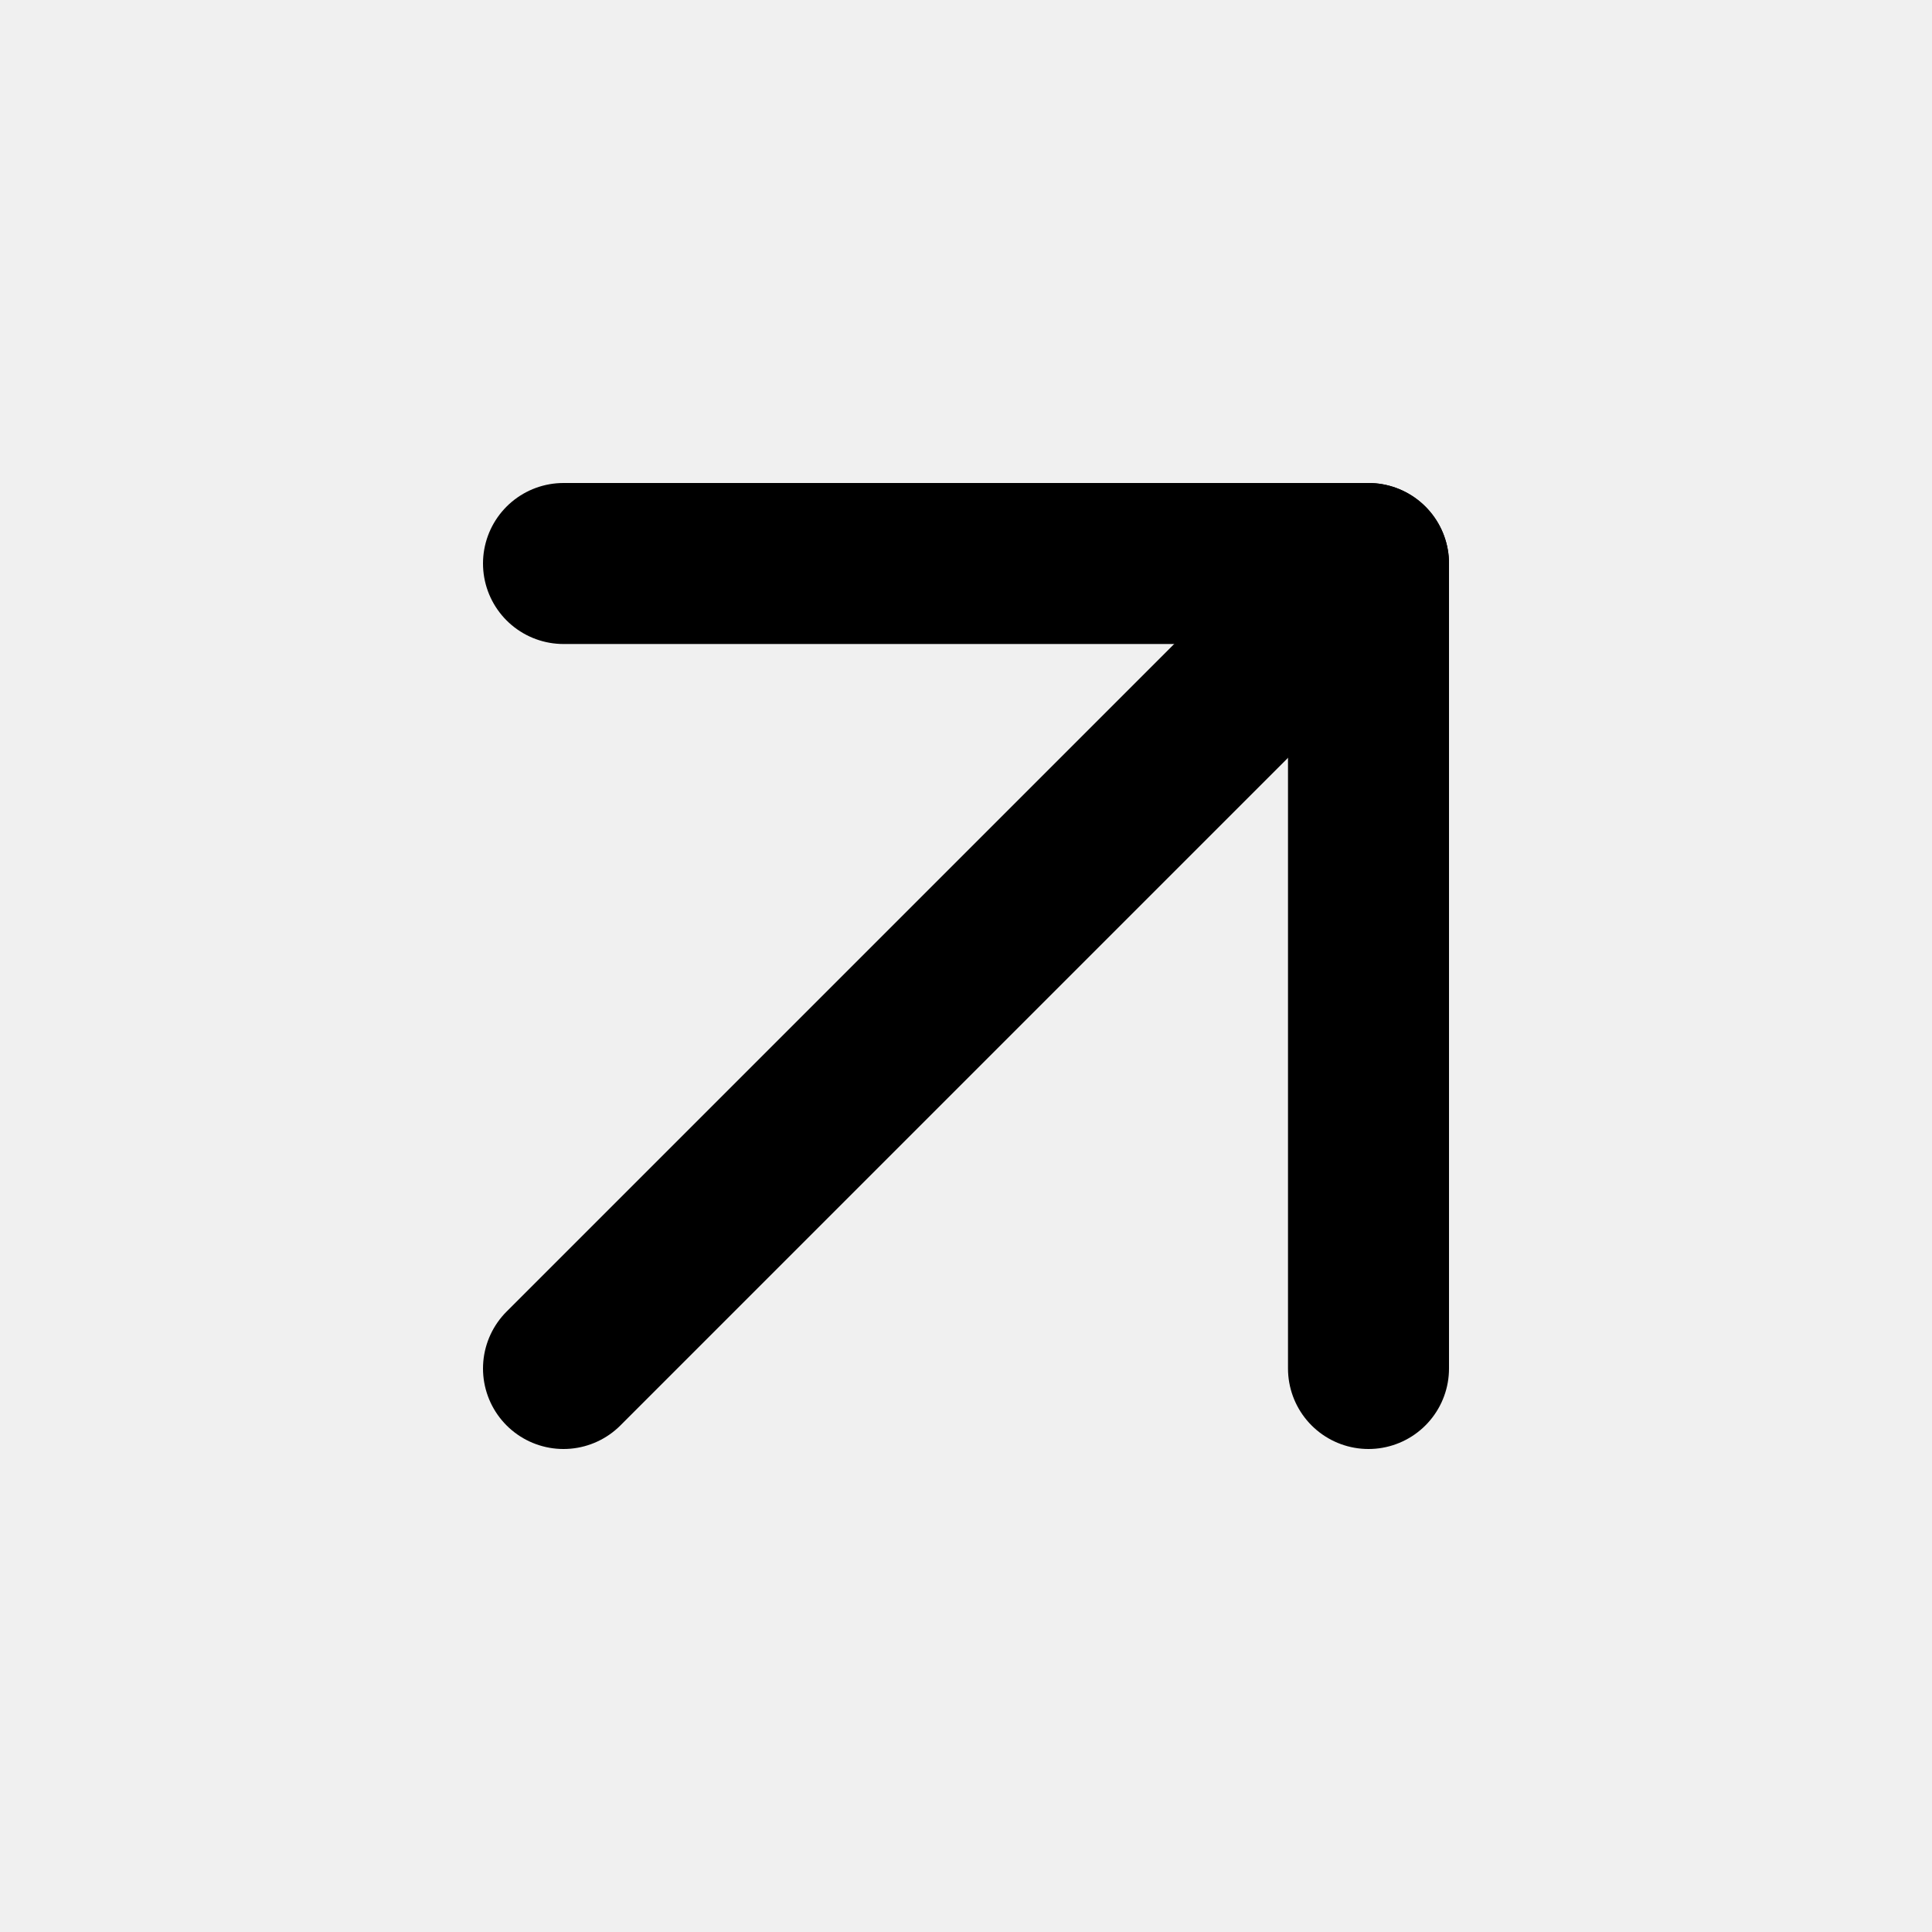
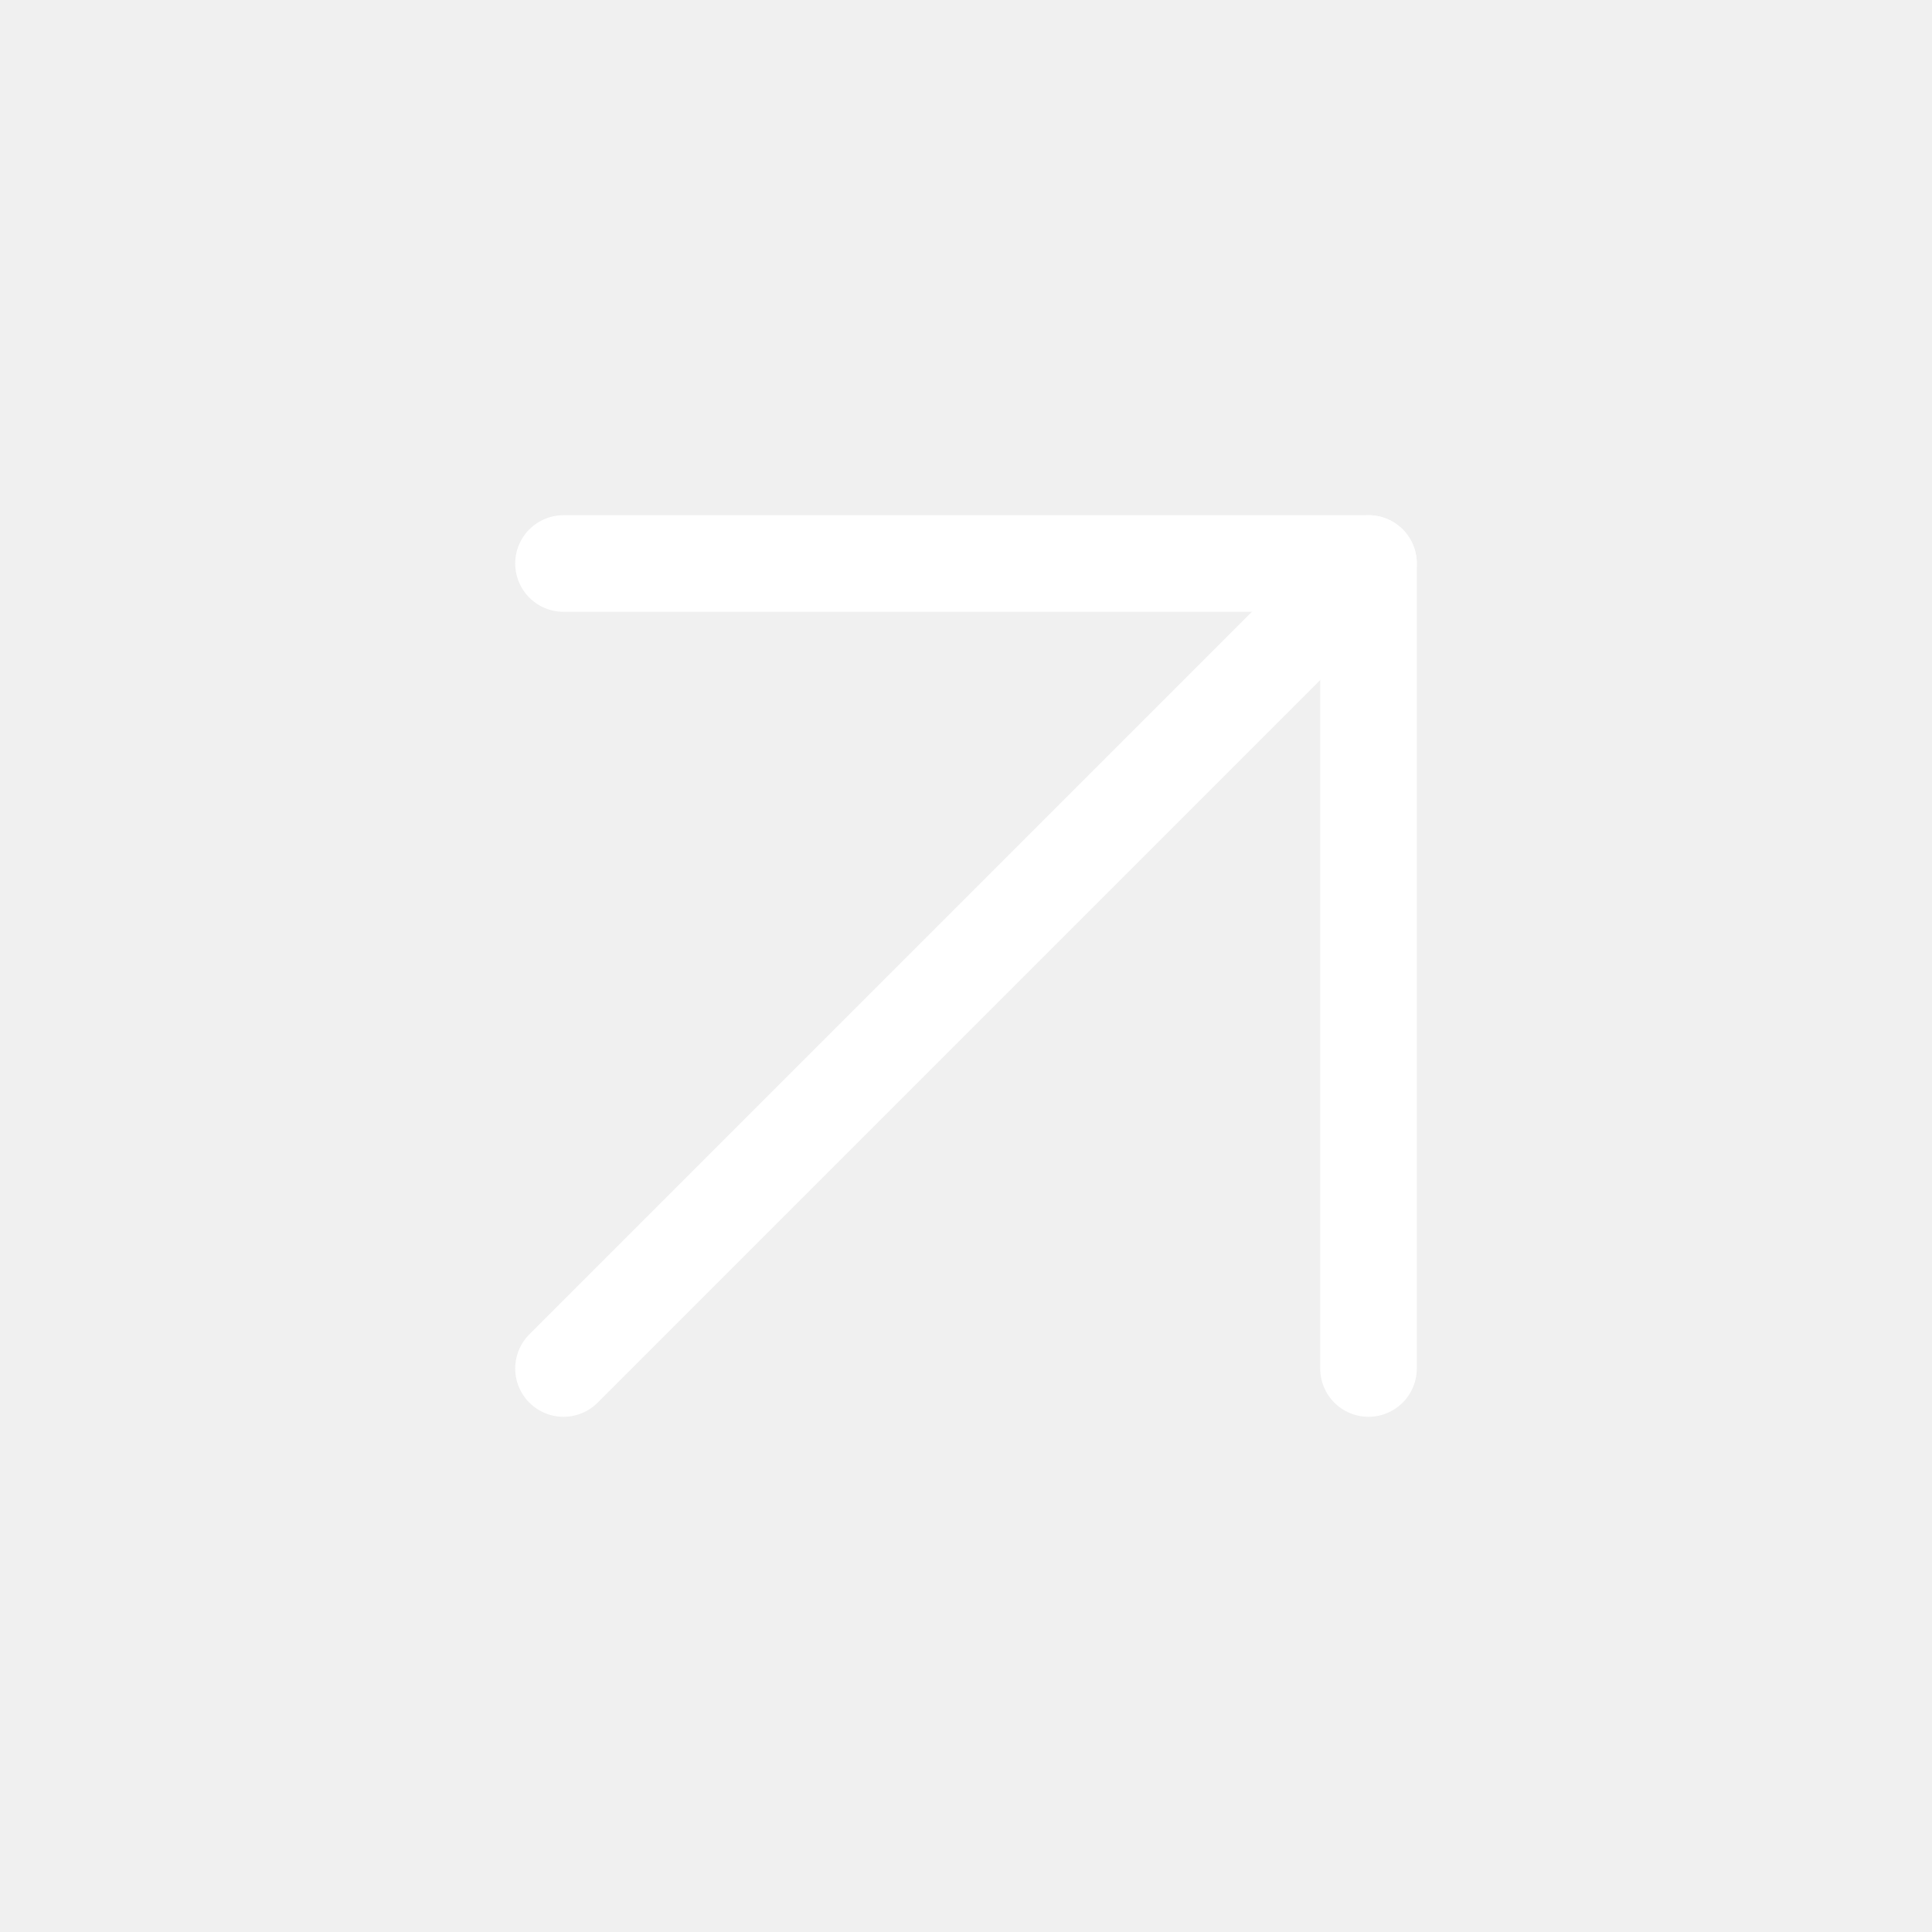
- <svg xmlns="http://www.w3.org/2000/svg" width="24" height="24" viewBox="0 0 24 24" fill="none" stroke="currentColor" stroke-width="2" stroke-linecap="round" stroke-linejoin="round" class="lucide lucide-arrow-up-right-icon lucide-arrow-up-right">
-   <path d="M7 7h10v10" />
-   <path d="M7 17 17 7" />
+ <svg xmlns="http://www.w3.org/2000/svg" width="24" height="24" viewBox="0 0 24 24" fill="none">
+   <path d="M7 17L17 7" stroke="white" style="stroke:white;stroke-opacity:1;" stroke-width="1.2" stroke-linecap="round" stroke-linejoin="round" />
+   <path d="M7 7H17V17" stroke="white" style="stroke:white;stroke-opacity:1;" stroke-width="1.2" stroke-linecap="round" stroke-linejoin="round" />
</svg>
